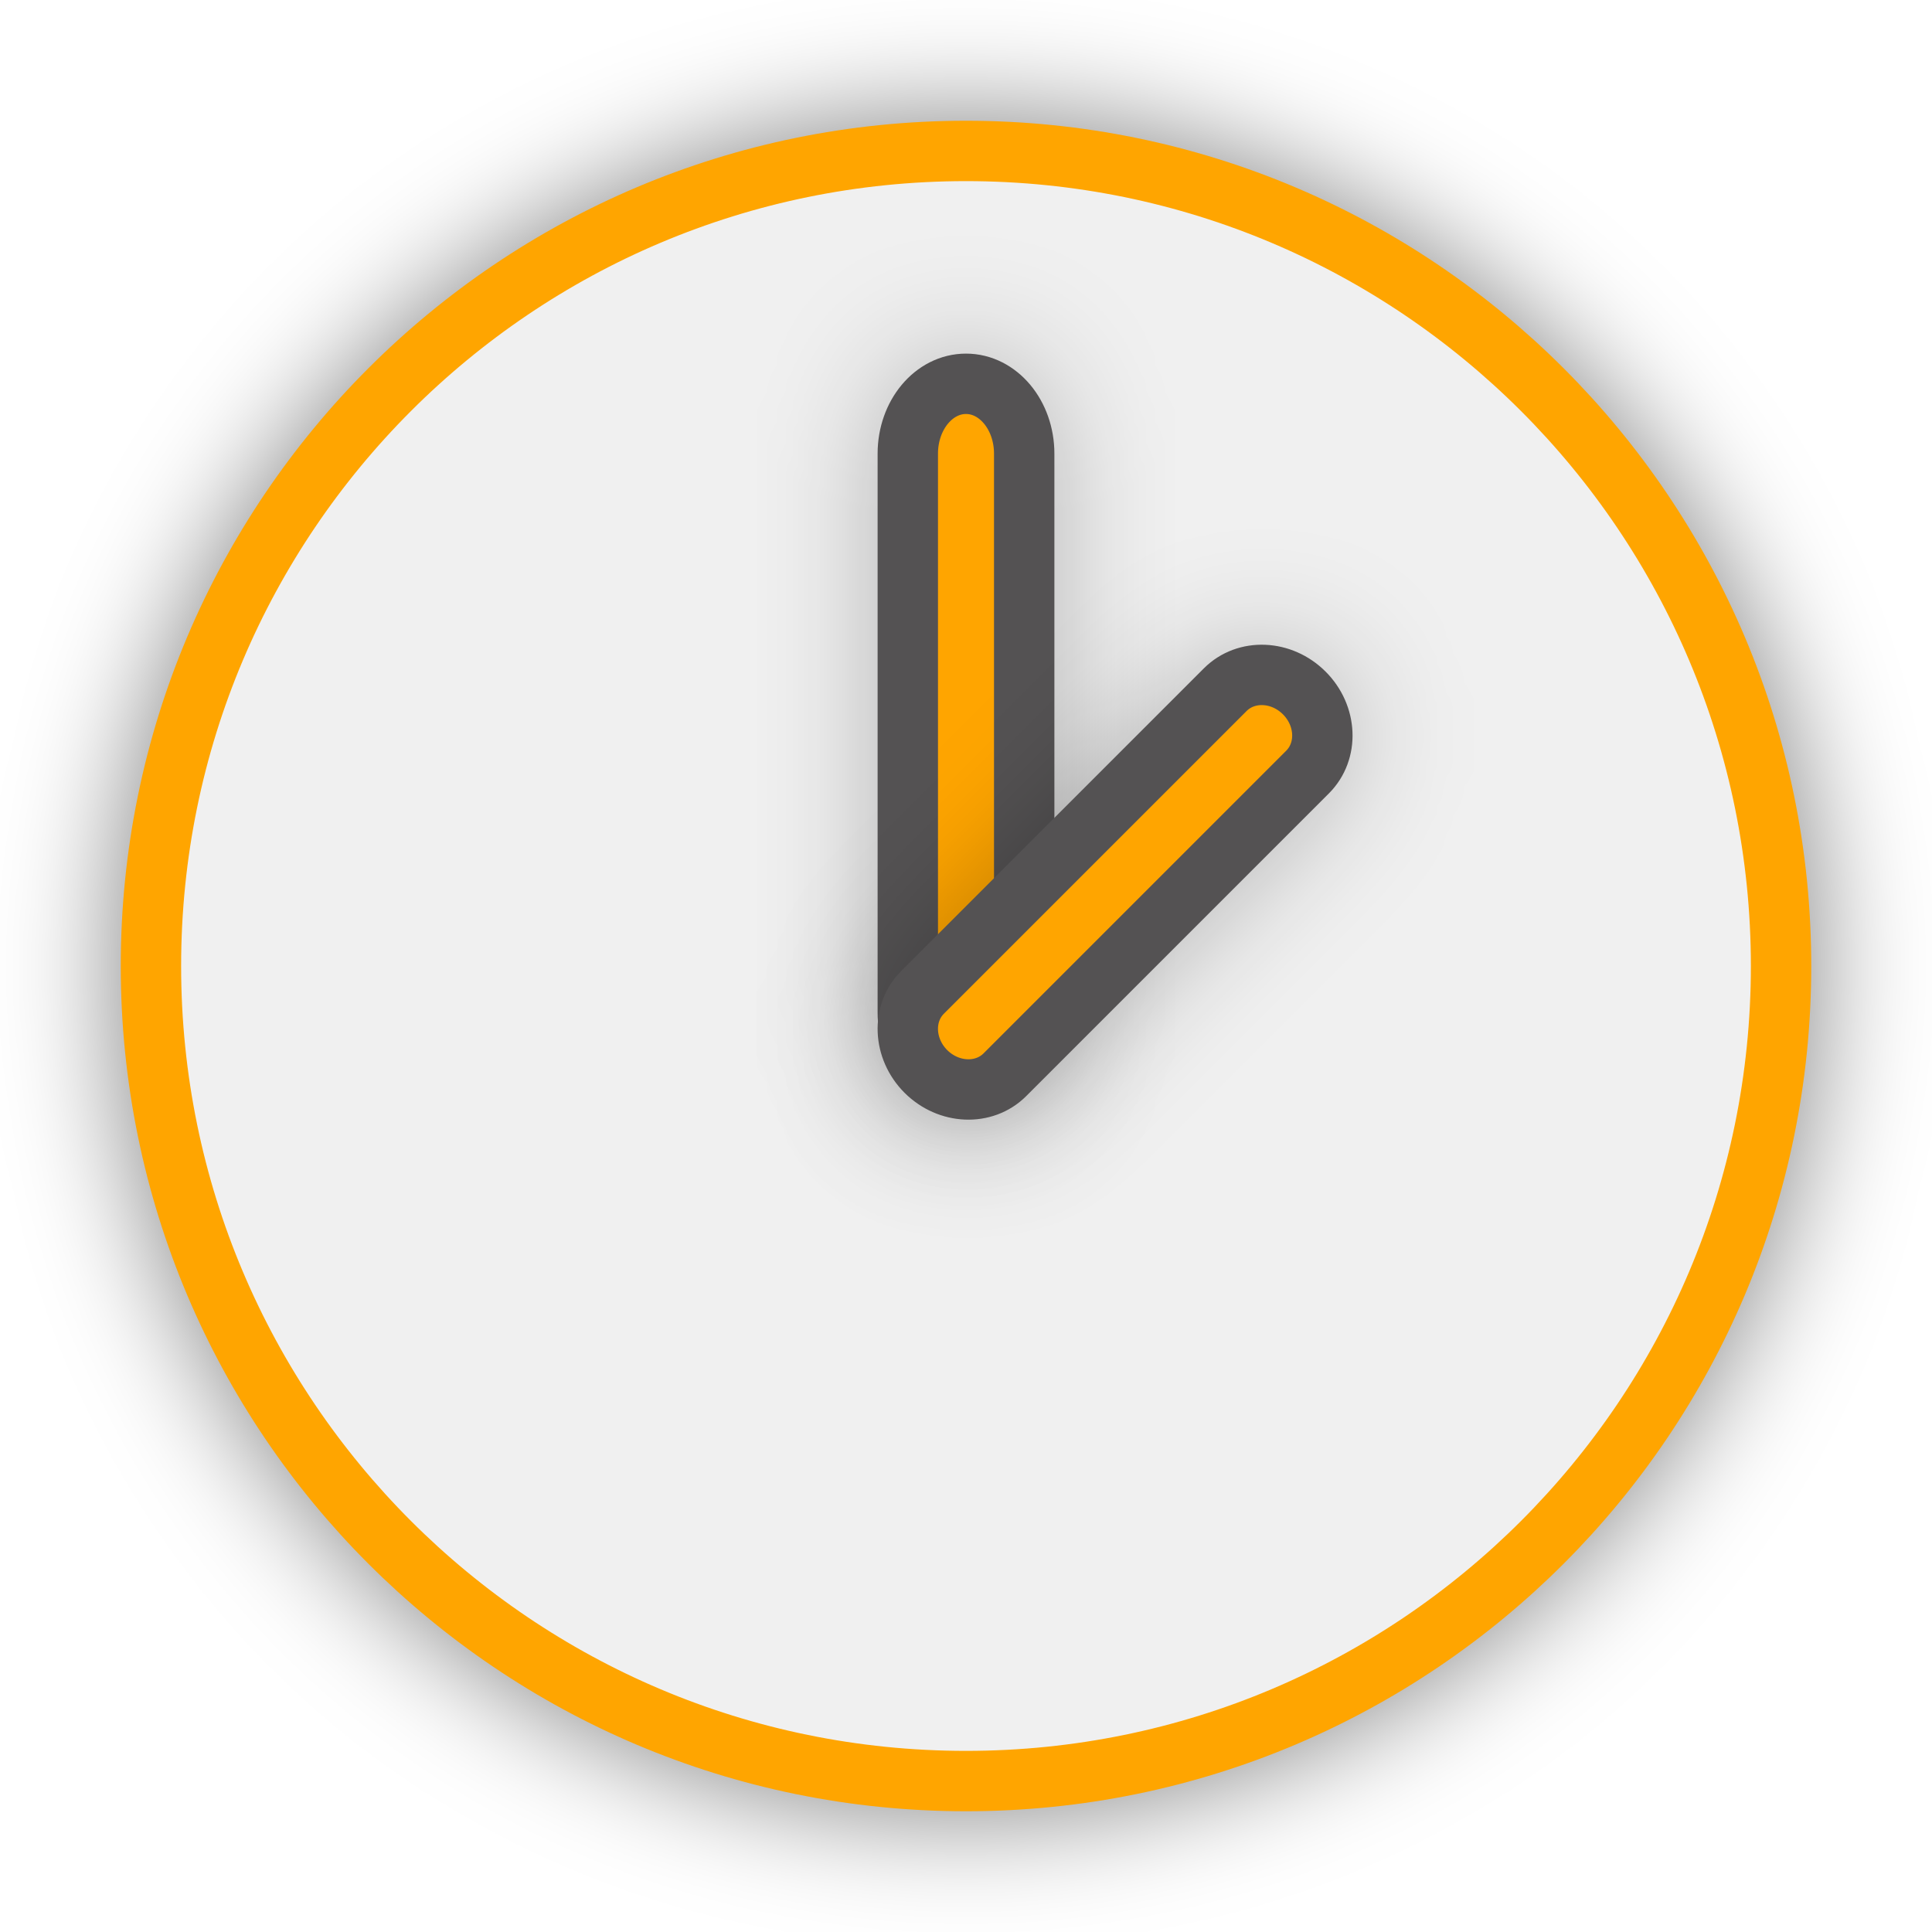
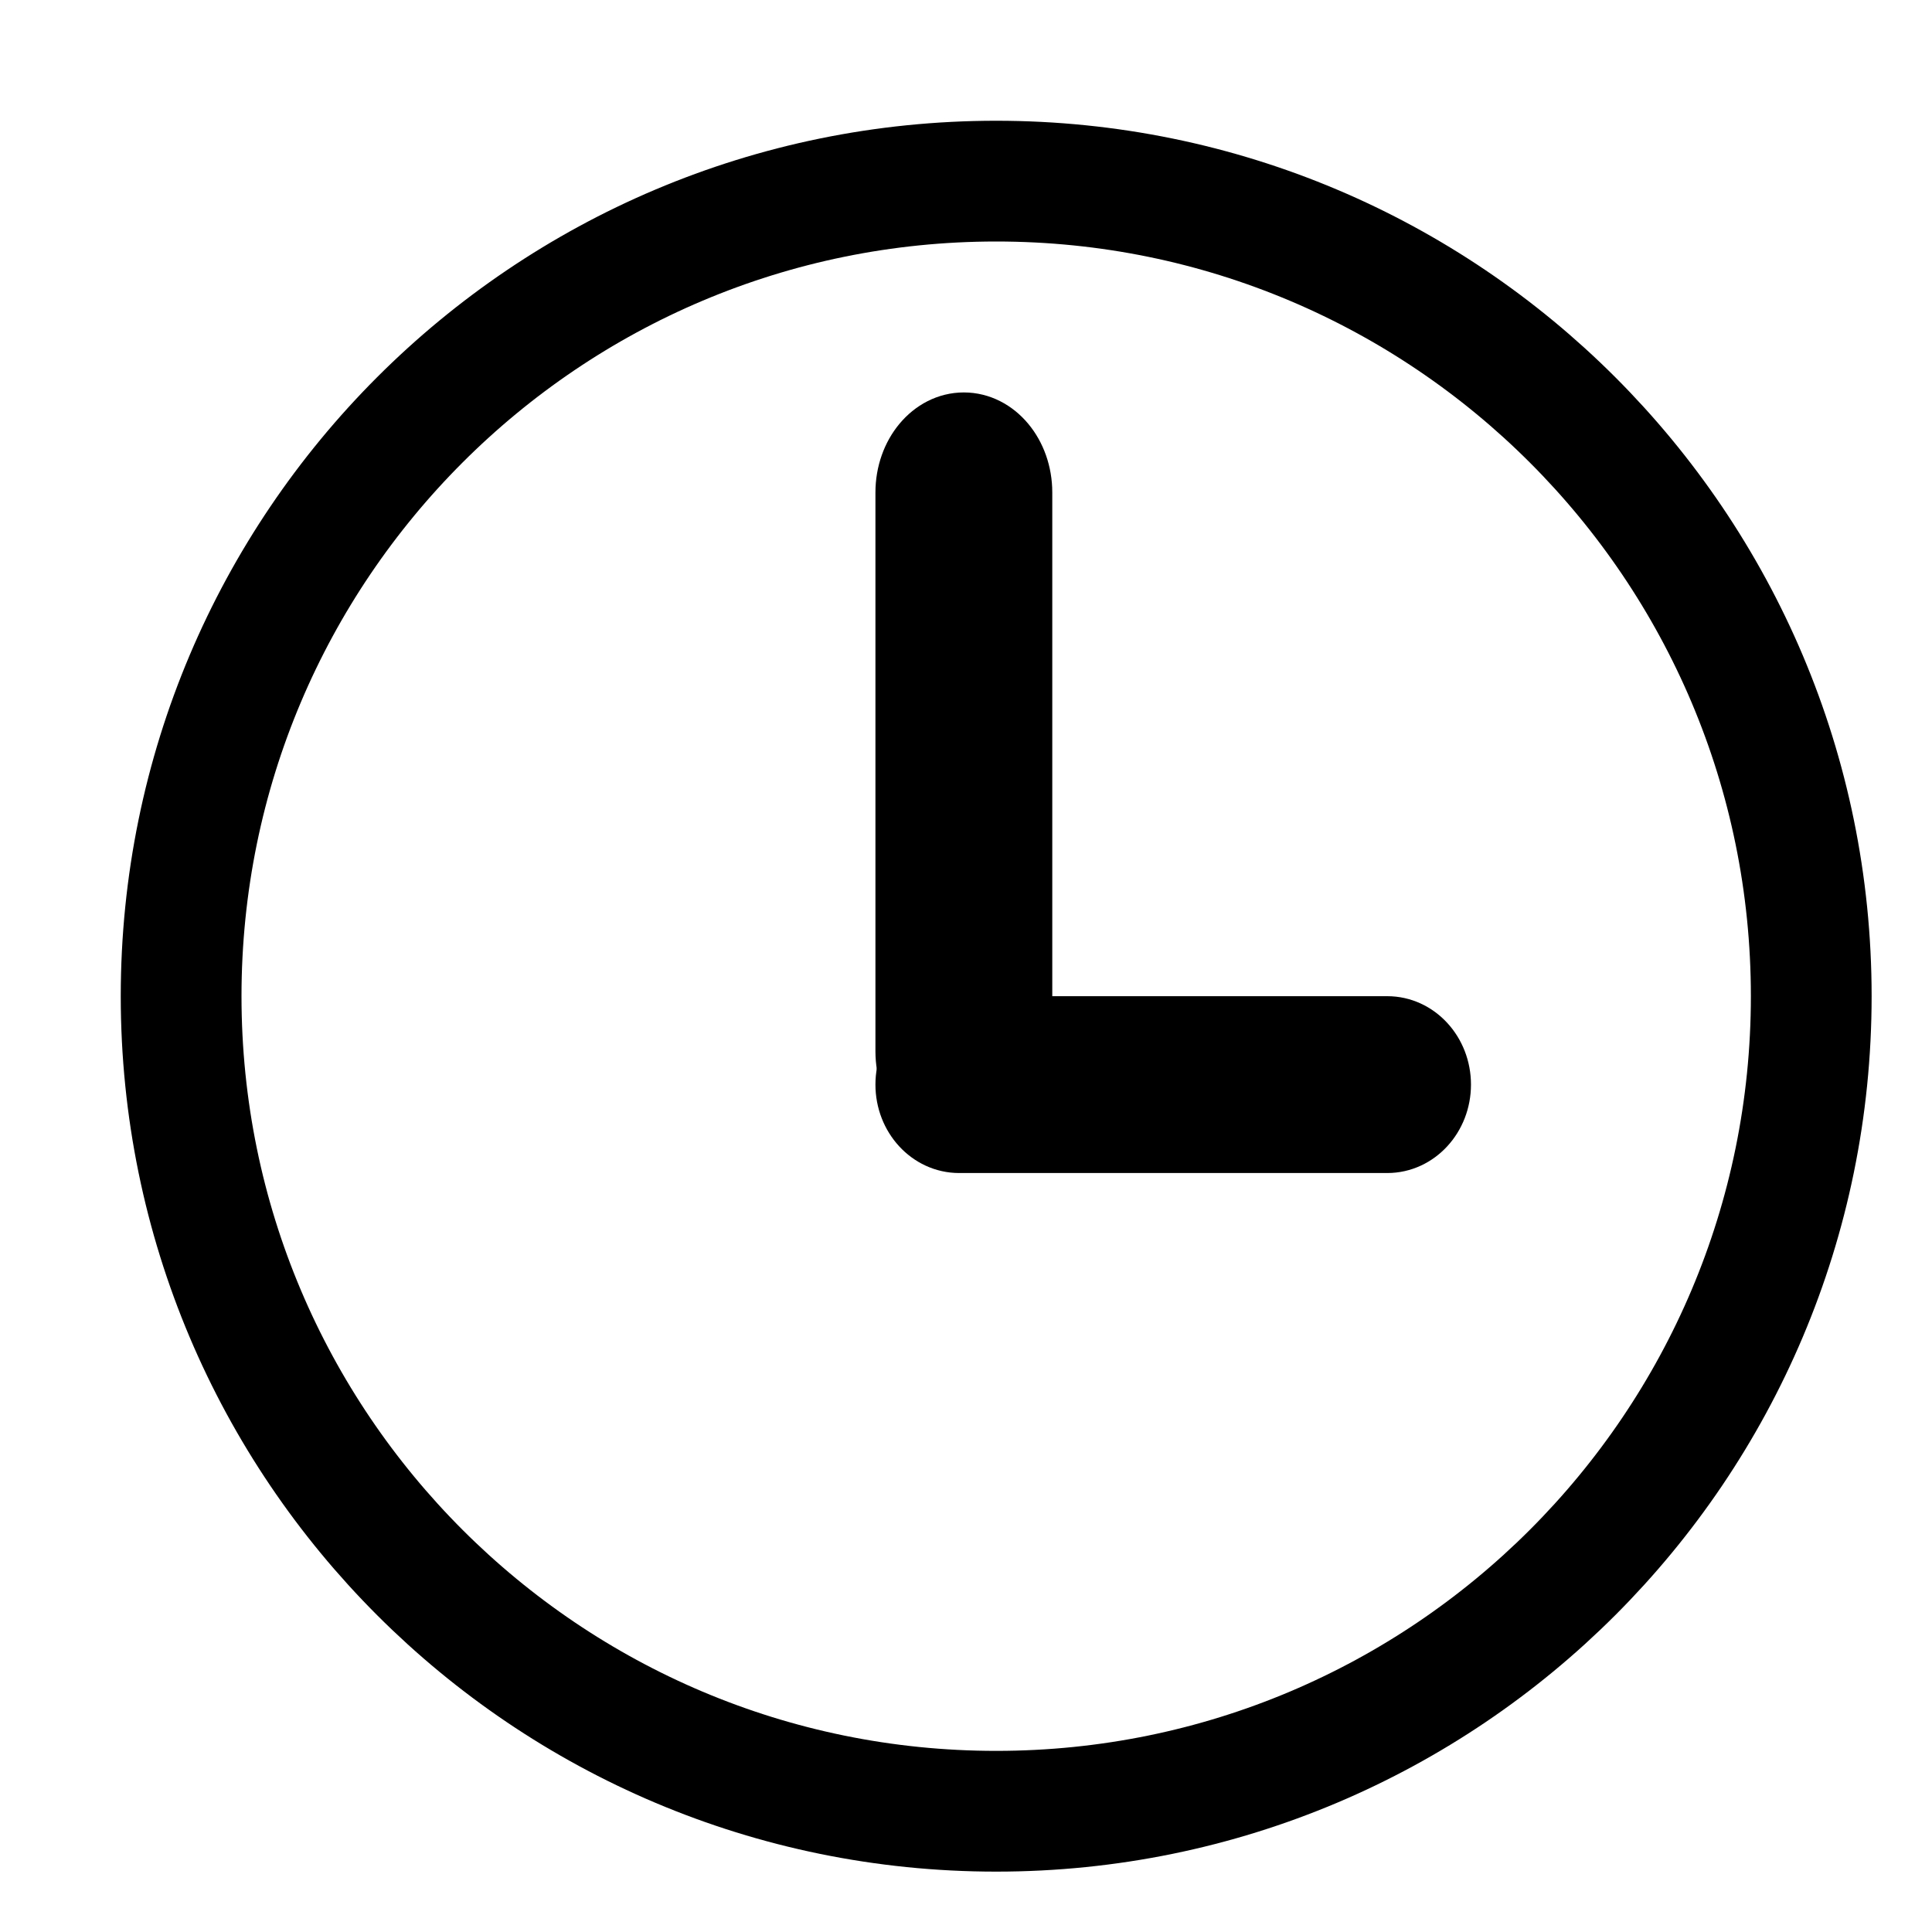
- <svg xmlns="http://www.w3.org/2000/svg" width="32" height="32" viewBox="0 0 32 32" fill="none">
-   <g filter="url(#filter0_f)">
-     <path d="M16 2C23.732 2 30 8.268 30 16C30 23.732 23.732 30 16 30C8.268 30 2 23.732 2 16C2 8.268 8.268 2 16 2Z" fill="black" fill-opacity="0.5" />
+ <svg xmlns="http://www.w3.org/2000/svg" version="1.1" x="0" y="0" width="32" height="32" viewBox="0, 0, 32, 32">
+   <g id="Destino">
+     <g>
+       <path d="M16.5,30 C9.044,30 3,23.956 3,16.5 C3,9.044 9.044,3 16.5,3 C23.956,3 30,9.044 30,16.5 C30,23.956 23.956,30 16.5,30 z" fill-opacity="0" stroke="#000000" stroke-width="2" stroke-linecap="round" stroke-linejoin="round" />
+       <g>
+         <path d="M15.964,7 L15.964,7 C16.497,7 16.929,7.518 16.929,8.157 L16.929,17.414 C16.929,18.053 16.497,18.571 15.964,18.571 L15.964,18.571 C15.432,18.571 15,18.053 15,17.414 L15,8.157 C15,7.518 15.432,7 15.964,7 z" fill="#000000" />
+         <path d="M15.964,7 L15.964,7 C16.497,7 16.929,7.518 16.929,8.157 L16.929,17.414 C16.929,18.053 16.497,18.571 15.964,18.571 L15.964,18.571 C15.432,18.571 15,18.053 15,17.414 L15,8.157 C15,7.518 15.432,7 15.964,7 z" fill-opacity="0" stroke="#000000" stroke-width="1" stroke-linecap="round" stroke-linejoin="round" />
+       </g>
+       <g>
+         <path d="M23.864,17.964 L23.864,17.964 C23.864,18.497 23.467,18.929 22.978,18.929 L15.886,18.929 C15.397,18.929 15,18.497 15,17.964 L15,17.964 C15,17.432 15.397,17 15.886,17 L22.978,17 C23.467,17 23.864,17.432 23.864,17.964 z" fill="#000000" />
+         <path d="M23.864,17.964 L23.864,17.964 C23.864,18.497 23.467,18.929 22.978,18.929 L15.886,18.929 C15.397,18.929 15,18.497 15,17.964 L15,17.964 C15,17.432 15.397,17 15.886,17 L22.978,17 C23.467,17 23.864,17.432 23.864,17.964 z" fill-opacity="0" stroke="#000000" stroke-width="1" stroke-linecap="round" stroke-linejoin="round" />
+       </g>
+     </g>
  </g>
-   <path d="M16 29.5C8.544 29.5 2.5 23.456 2.5 16C2.5 8.544 8.544 2.5 16 2.5C23.456 2.5 29.5 8.544 29.5 16C29.5 23.456 23.456 29.5 16 29.5Z" fill="#F0F0F0" />
-   <path d="M16 29.5C8.544 29.5 2.5 23.456 2.5 16C2.5 8.544 8.544 2.5 16 2.5C23.456 2.5 29.5 8.544 29.5 16C29.5 23.456 23.456 29.5 16 29.5Z" stroke="#FFA500" stroke-linecap="round" stroke-linejoin="round" />
-   <g filter="url(#filter1_f)">
-     <path d="M16 5.857C16.831 5.857 17.464 6.617 17.464 7.514V16.771C17.464 17.669 16.831 18.429 16 18.428C15.169 18.429 14.536 17.669 14.536 16.771V7.514C14.536 6.617 15.169 5.857 16 5.857Z" fill="black" fill-opacity="0.25" />
-   </g>
-   <path d="M16 6.357C16.533 6.357 16.964 6.875 16.964 7.514V16.771C16.964 17.41 16.533 17.929 16 17.929C15.467 17.929 15.036 17.41 15.036 16.771V7.514C15.036 6.875 15.467 6.357 16 6.357Z" fill="#FFA500" />
-   <path d="M16 6.357C16.533 6.357 16.964 6.875 16.964 7.514V16.771C16.964 17.41 16.533 17.929 16 17.929C15.467 17.929 15.036 17.41 15.036 16.771V7.514C15.036 6.875 15.467 6.357 16 6.357Z" stroke="#545253" stroke-linecap="round" stroke-linejoin="round" />
-   <g filter="url(#filter2_f)">
-     <path d="M21.25 10.759C21.533 10.764 21.736 10.971 21.956 11.124C22.522 11.69 22.56 12.592 22.012 13.14L16.997 18.154C16.449 18.703 15.547 18.665 14.982 18.099C14.416 17.534 14.378 16.632 14.926 16.084L19.941 11.069L20.408 10.767C20.954 10.774 20.673 10.776 21.25 10.759Z" fill="black" fill-opacity="0.25" />
-   </g>
-   <path d="M21.603 11.478C21.98 11.855 22.004 12.44 21.658 12.787L16.644 17.801C16.298 18.147 15.712 18.122 15.335 17.746C14.959 17.369 14.934 16.783 15.28 16.437L20.294 11.423C20.64 11.077 21.226 11.101 21.603 11.478Z" fill="#FFA500" />
-   <path d="M21.603 11.478C21.98 11.855 22.004 12.44 21.658 12.787L16.644 17.801C16.298 18.147 15.712 18.122 15.335 17.746C14.959 17.369 14.934 16.783 15.28 16.437L20.294 11.423C20.64 11.077 21.226 11.101 21.603 11.478Z" stroke="#545253" stroke-linecap="round" stroke-linejoin="round" />
-   <defs>
-     <filter id="filter0_f" x="0" y="0" width="32" height="32" filterUnits="userSpaceOnUse" color-interpolation-filters="sRGB">
-       <feFlood flood-opacity="0" result="BackgroundImageFix" />
-       <feBlend mode="normal" in="SourceGraphic" in2="BackgroundImageFix" result="shape" />
-       <feGaussianBlur stdDeviation="1" result="effect1_foregroundBlur" />
-     </filter>
-     <filter id="filter1_f" x="12.536" y="3.857" width="6.928" height="16.571" filterUnits="userSpaceOnUse" color-interpolation-filters="sRGB">
-       <feFlood flood-opacity="0" result="BackgroundImageFix" />
-       <feBlend mode="normal" in="SourceGraphic" in2="BackgroundImageFix" result="shape" />
-       <feGaussianBlur stdDeviation="1" result="effect1_foregroundBlur" />
-     </filter>
-     <filter id="filter2_f" x="12.536" y="8.759" width="11.867" height="11.786" filterUnits="userSpaceOnUse" color-interpolation-filters="sRGB">
-       <feFlood flood-opacity="0" result="BackgroundImageFix" />
-       <feBlend mode="normal" in="SourceGraphic" in2="BackgroundImageFix" result="shape" />
-       <feGaussianBlur stdDeviation="1" result="effect1_foregroundBlur" />
-     </filter>
-   </defs>
</svg>
